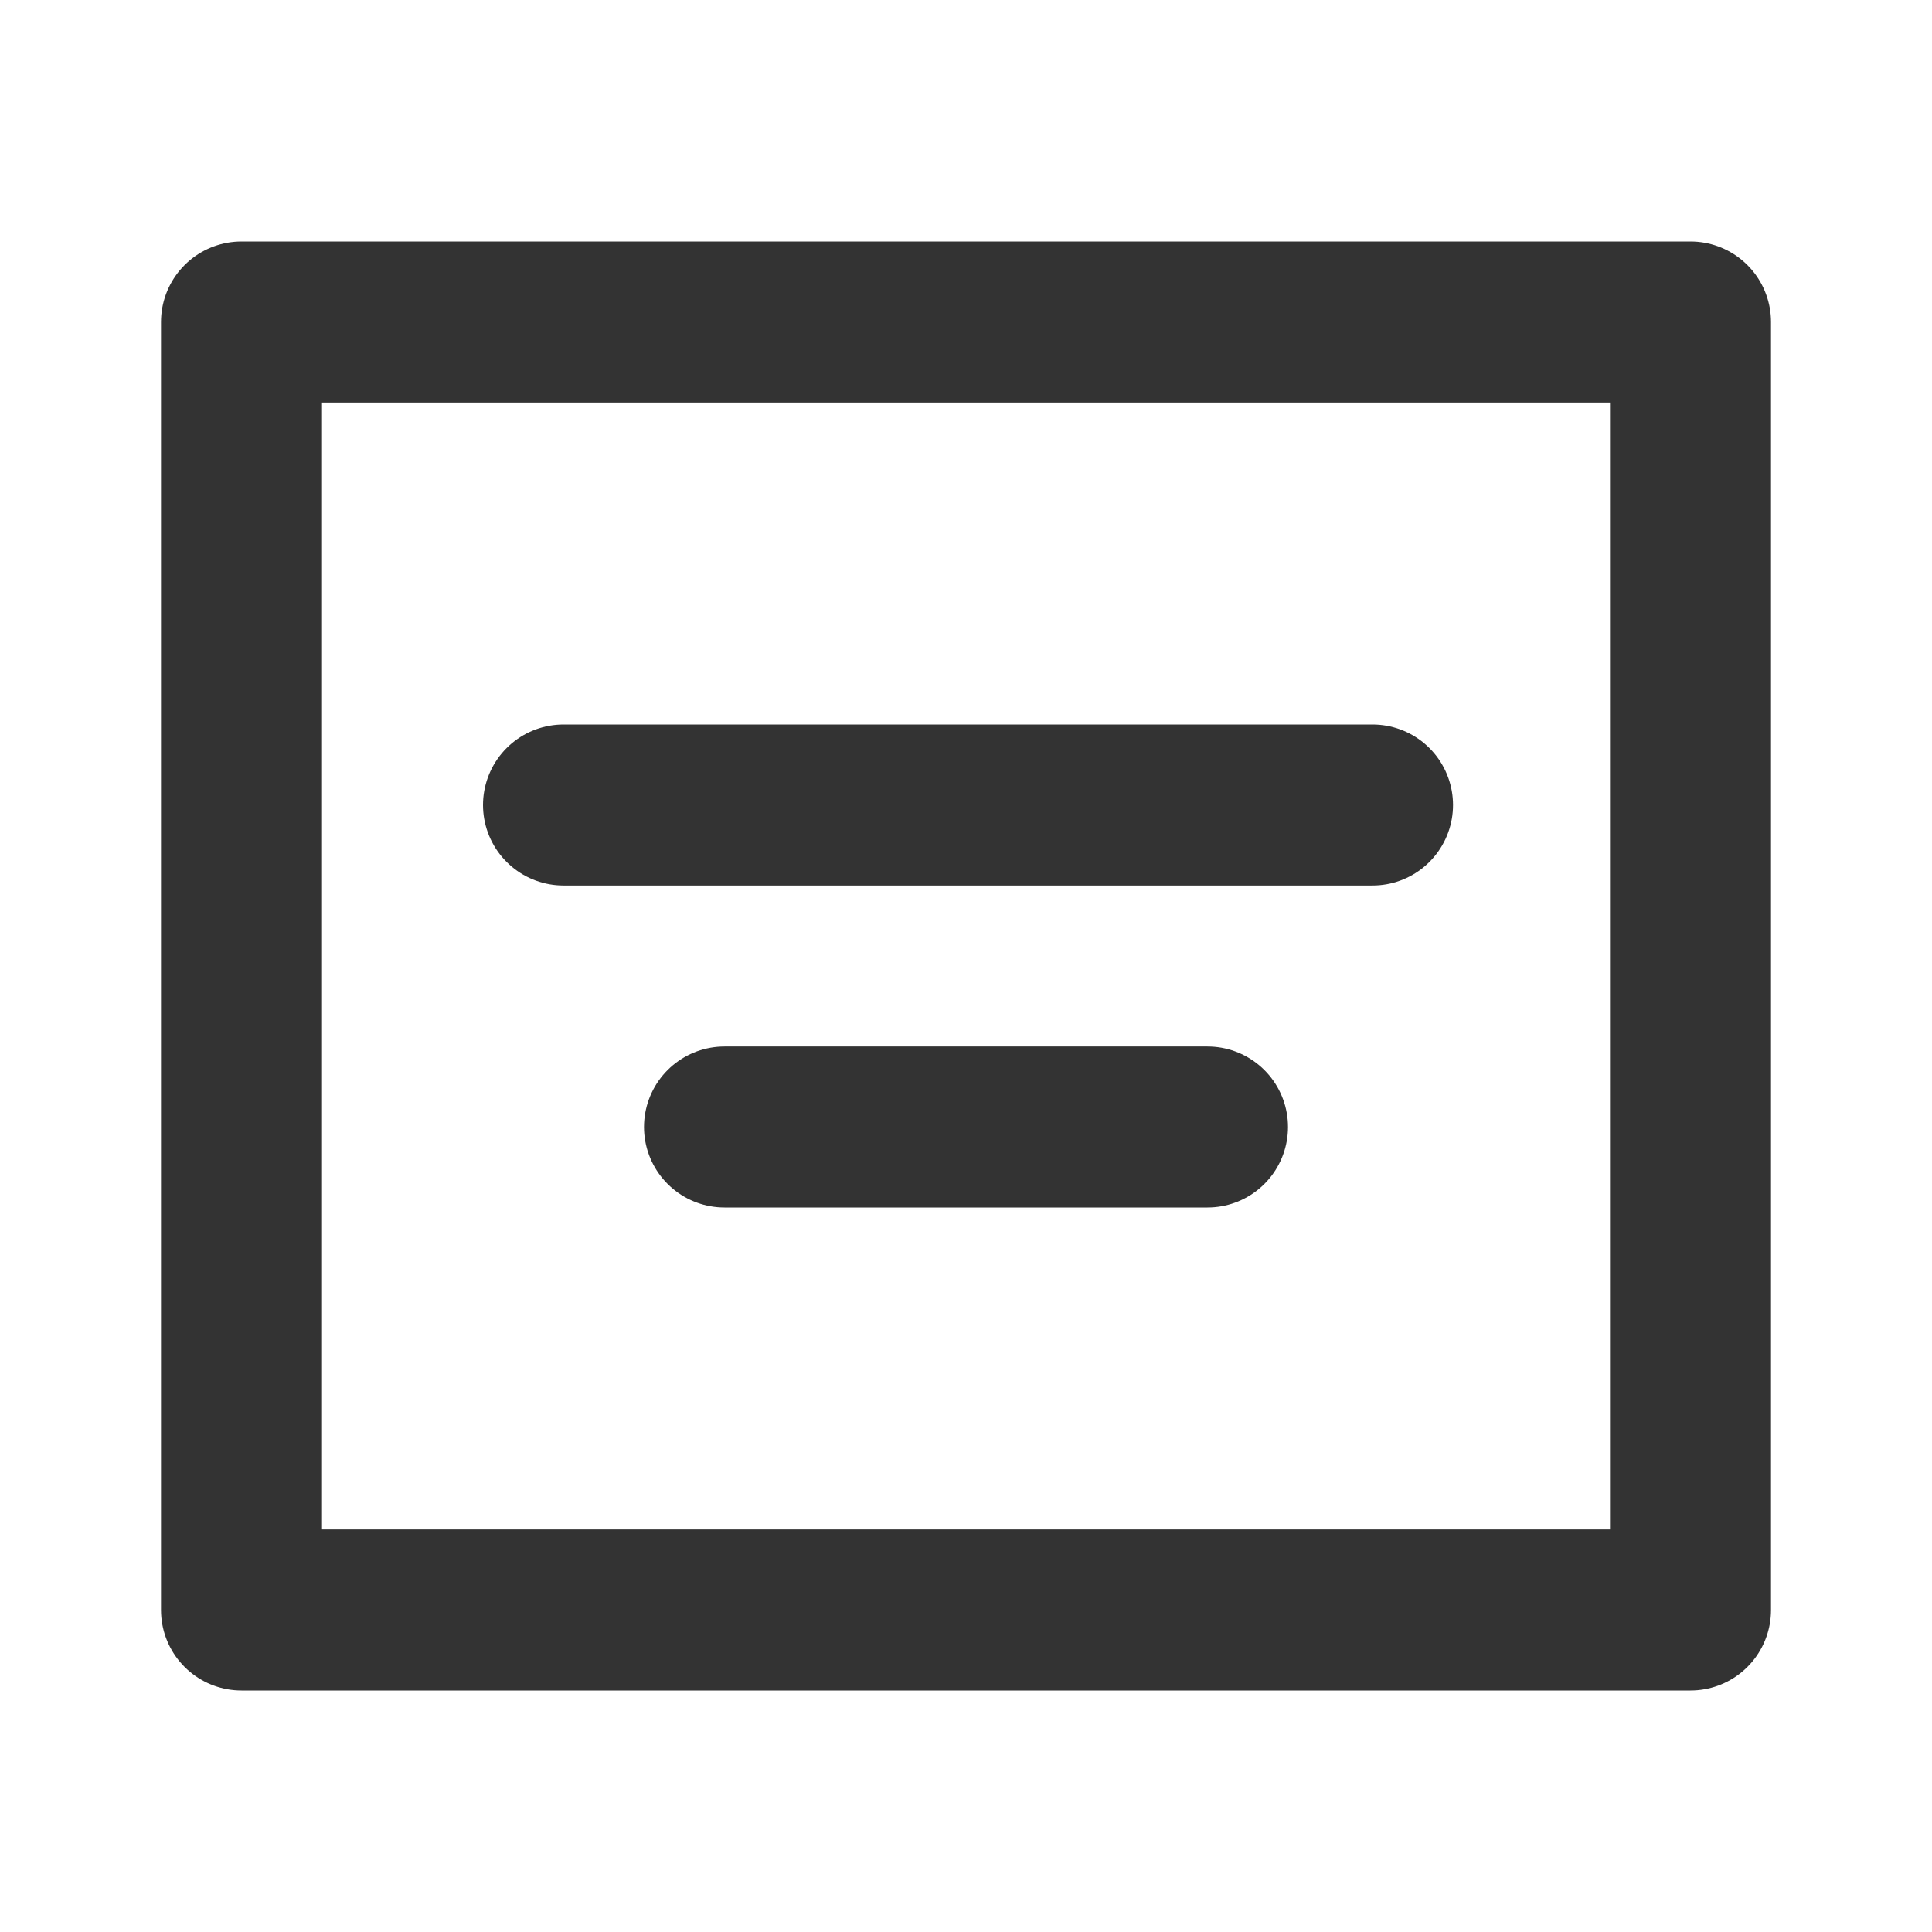
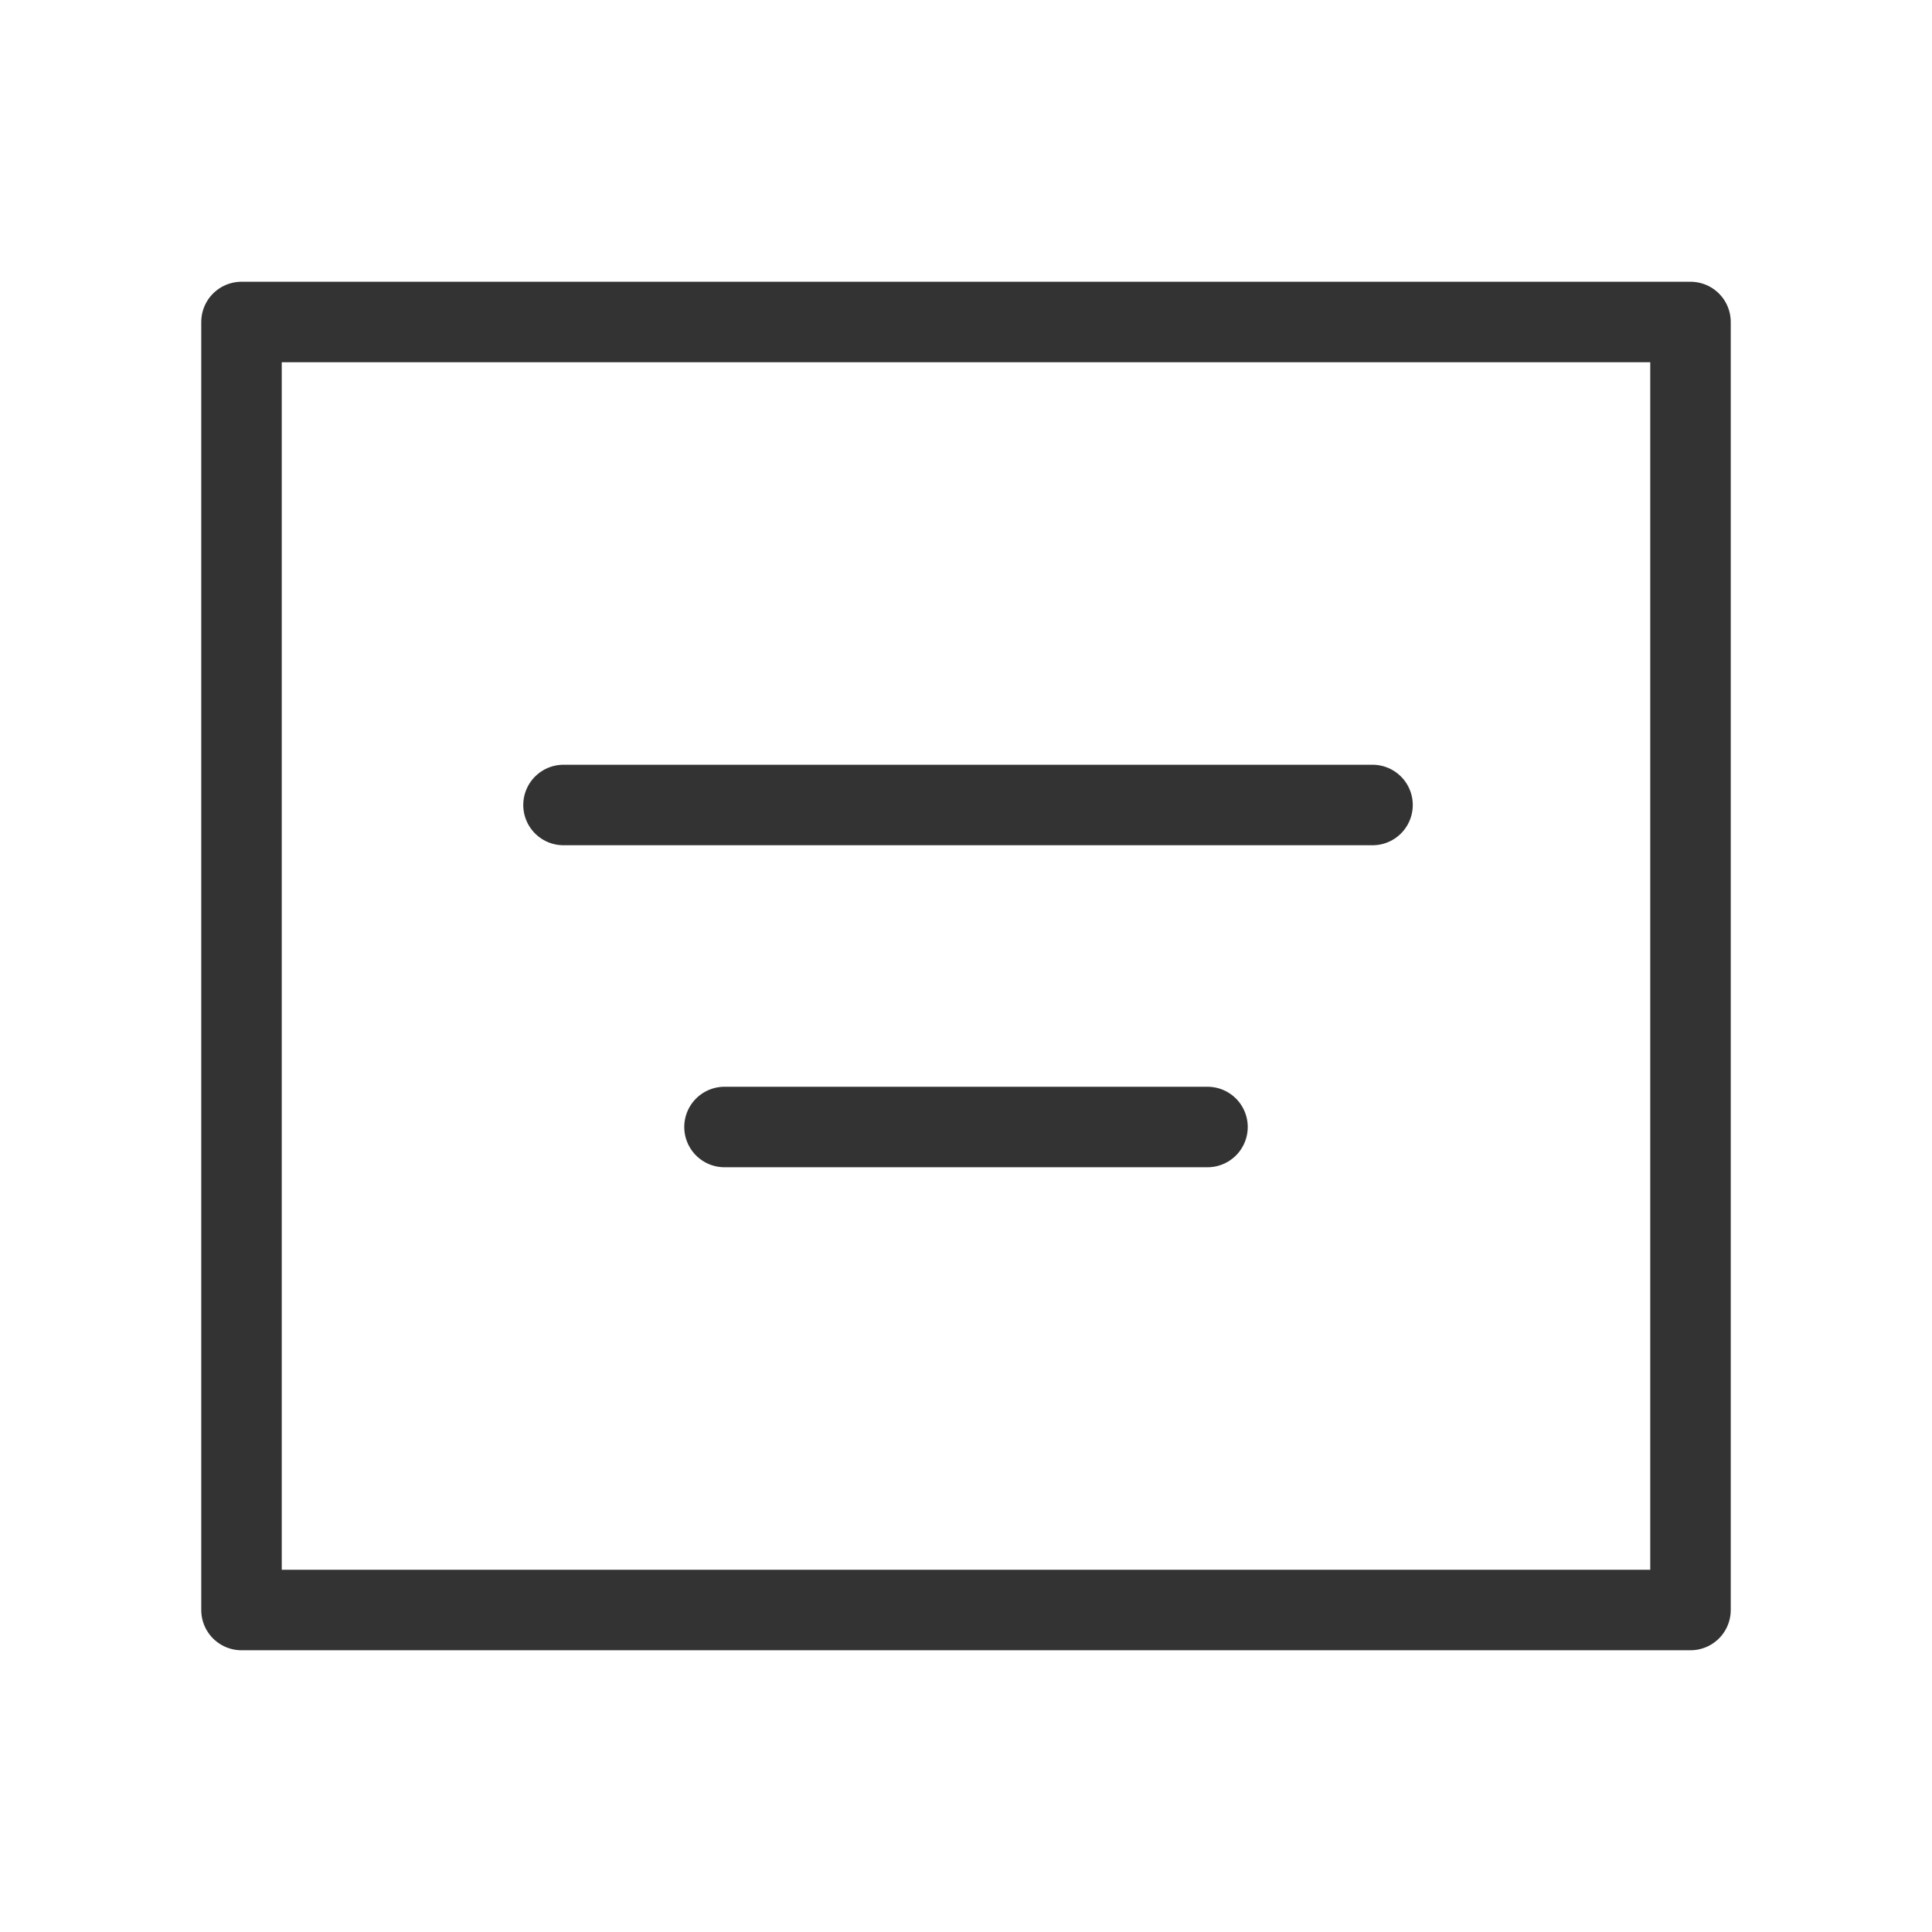
<svg xmlns="http://www.w3.org/2000/svg" width="24" height="24" fill="none" viewBox="0 0 24 24">
-   <path stroke="#333" stroke-linecap="round" stroke-linejoin="round" stroke-width="2" d="M3 4H21V20H3zM7 10h10.05M9 14h6" />
+   <path stroke="#333" stroke-linecap="round" stroke-linejoin="round" strokeWidth="2" d="M3 4H21V20H3zM7 10h10.05M9 14h6" />
</svg>
